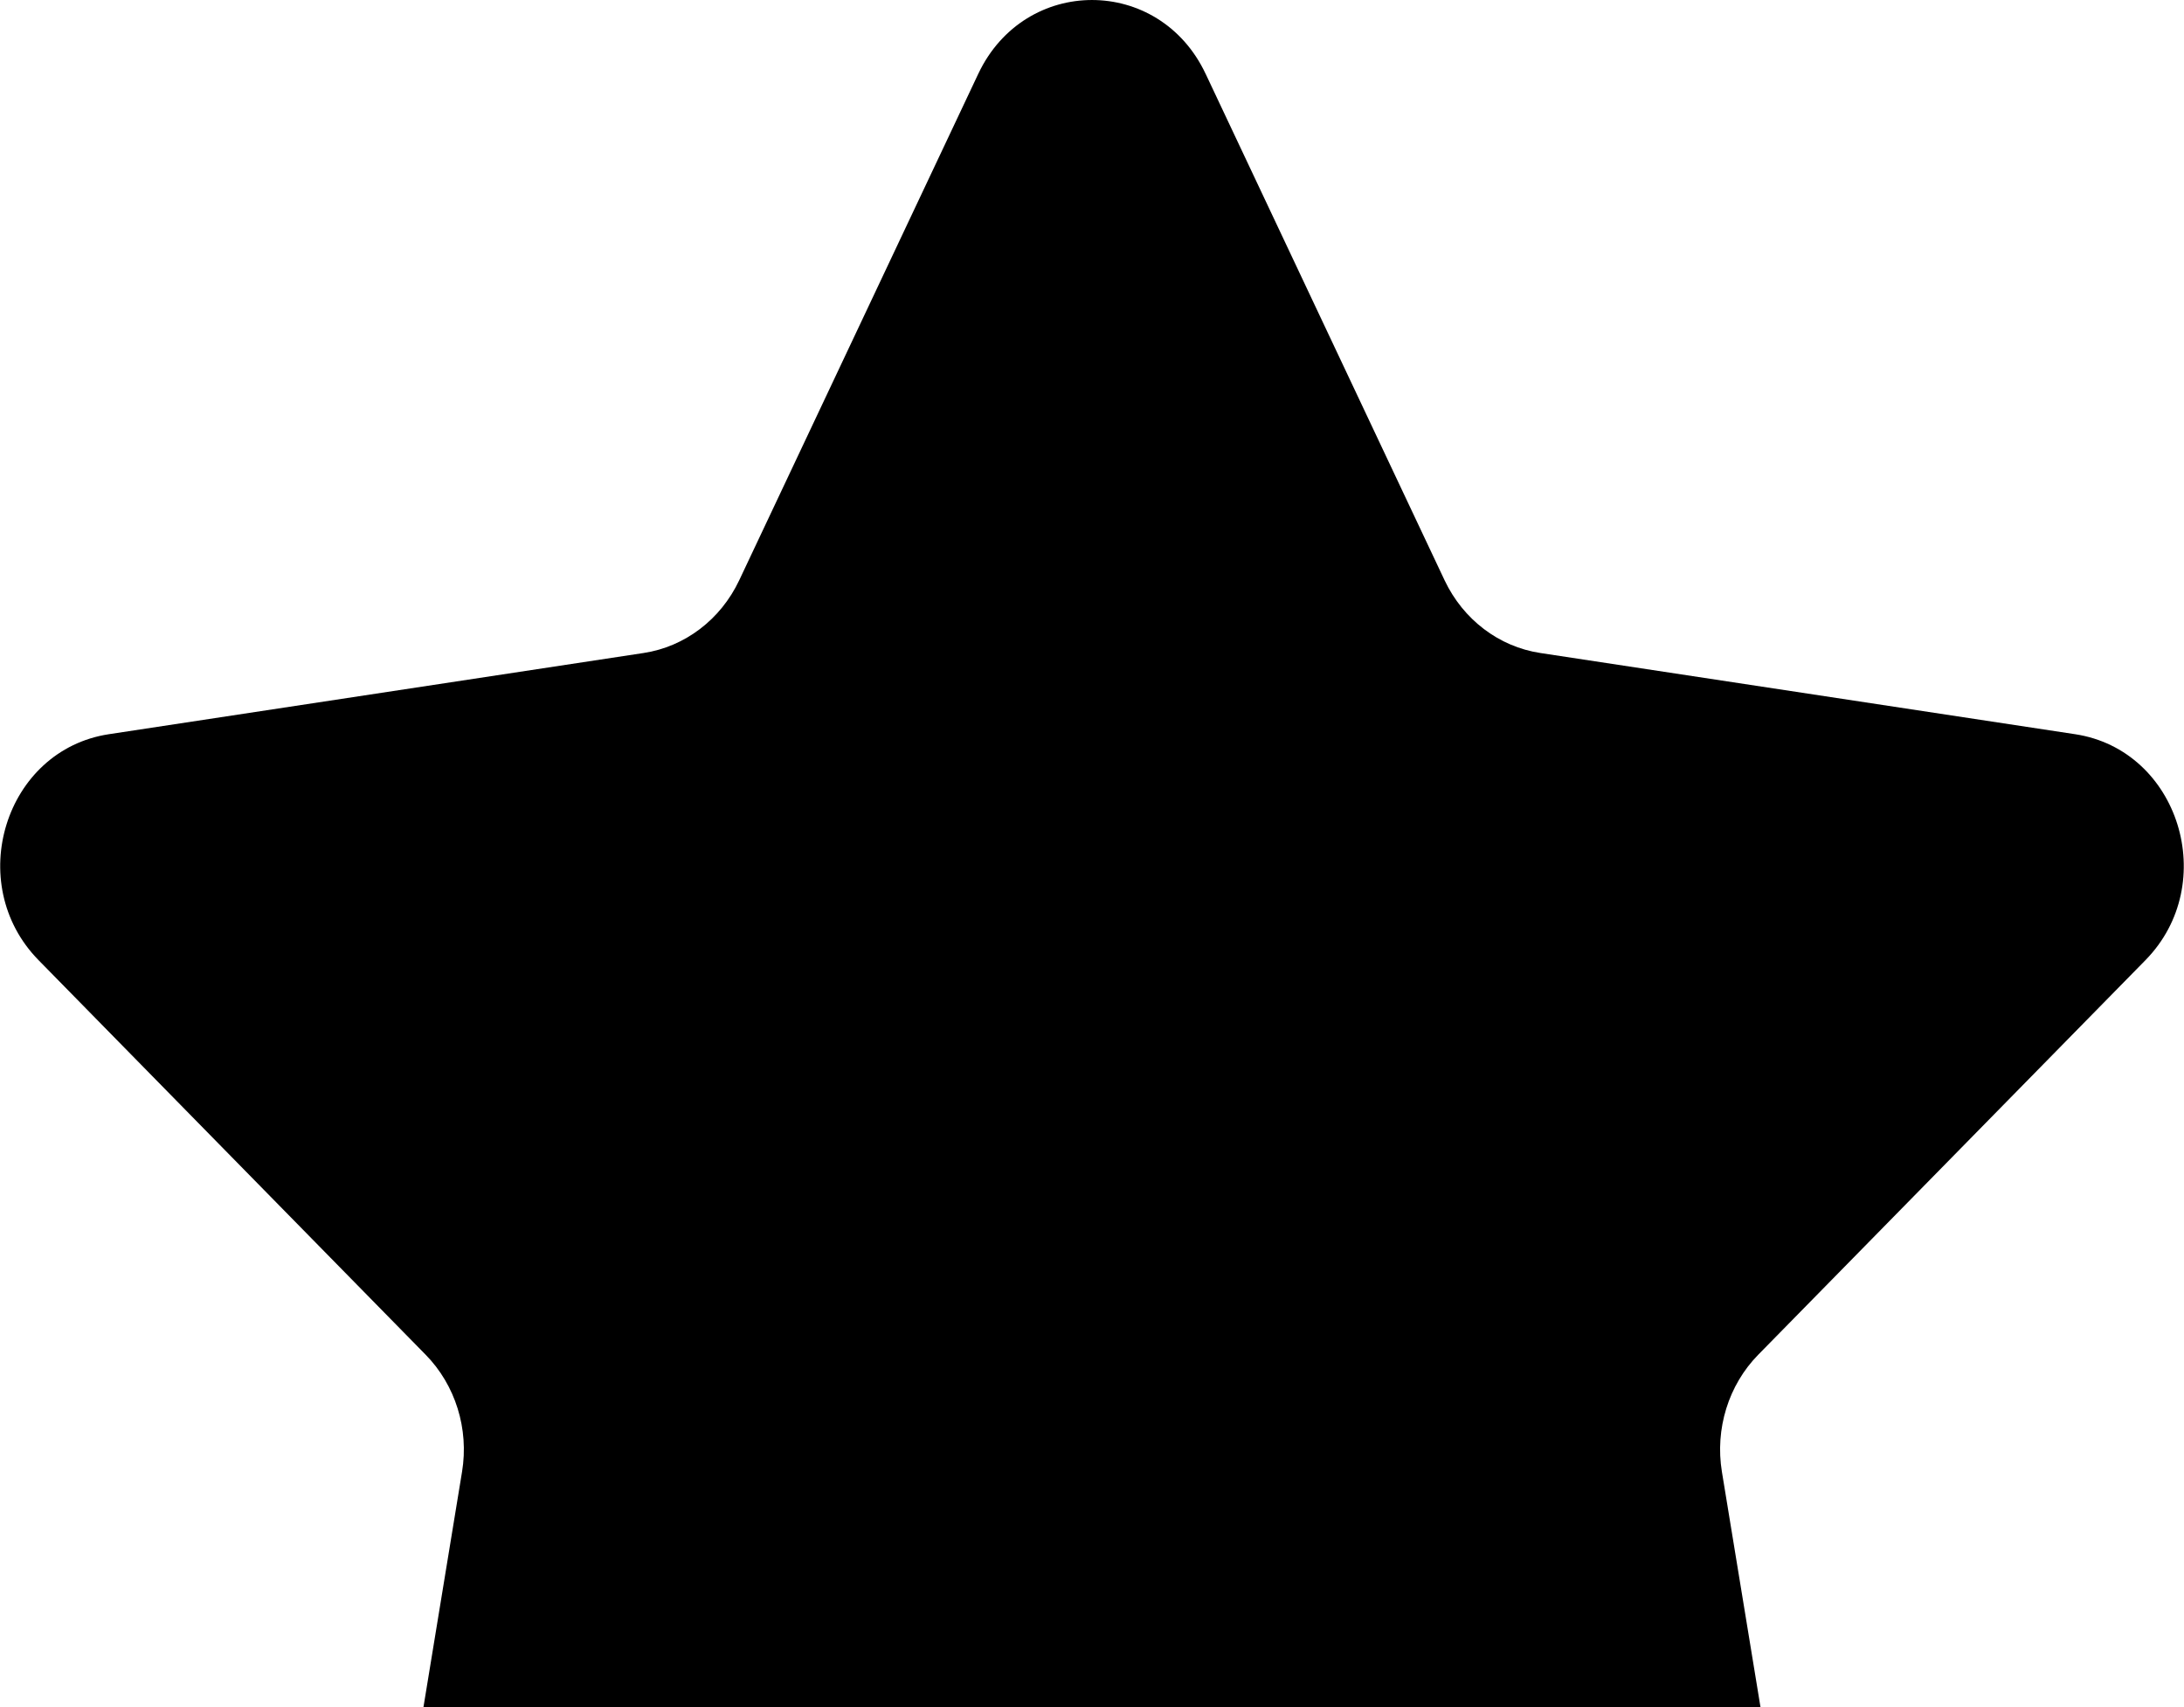
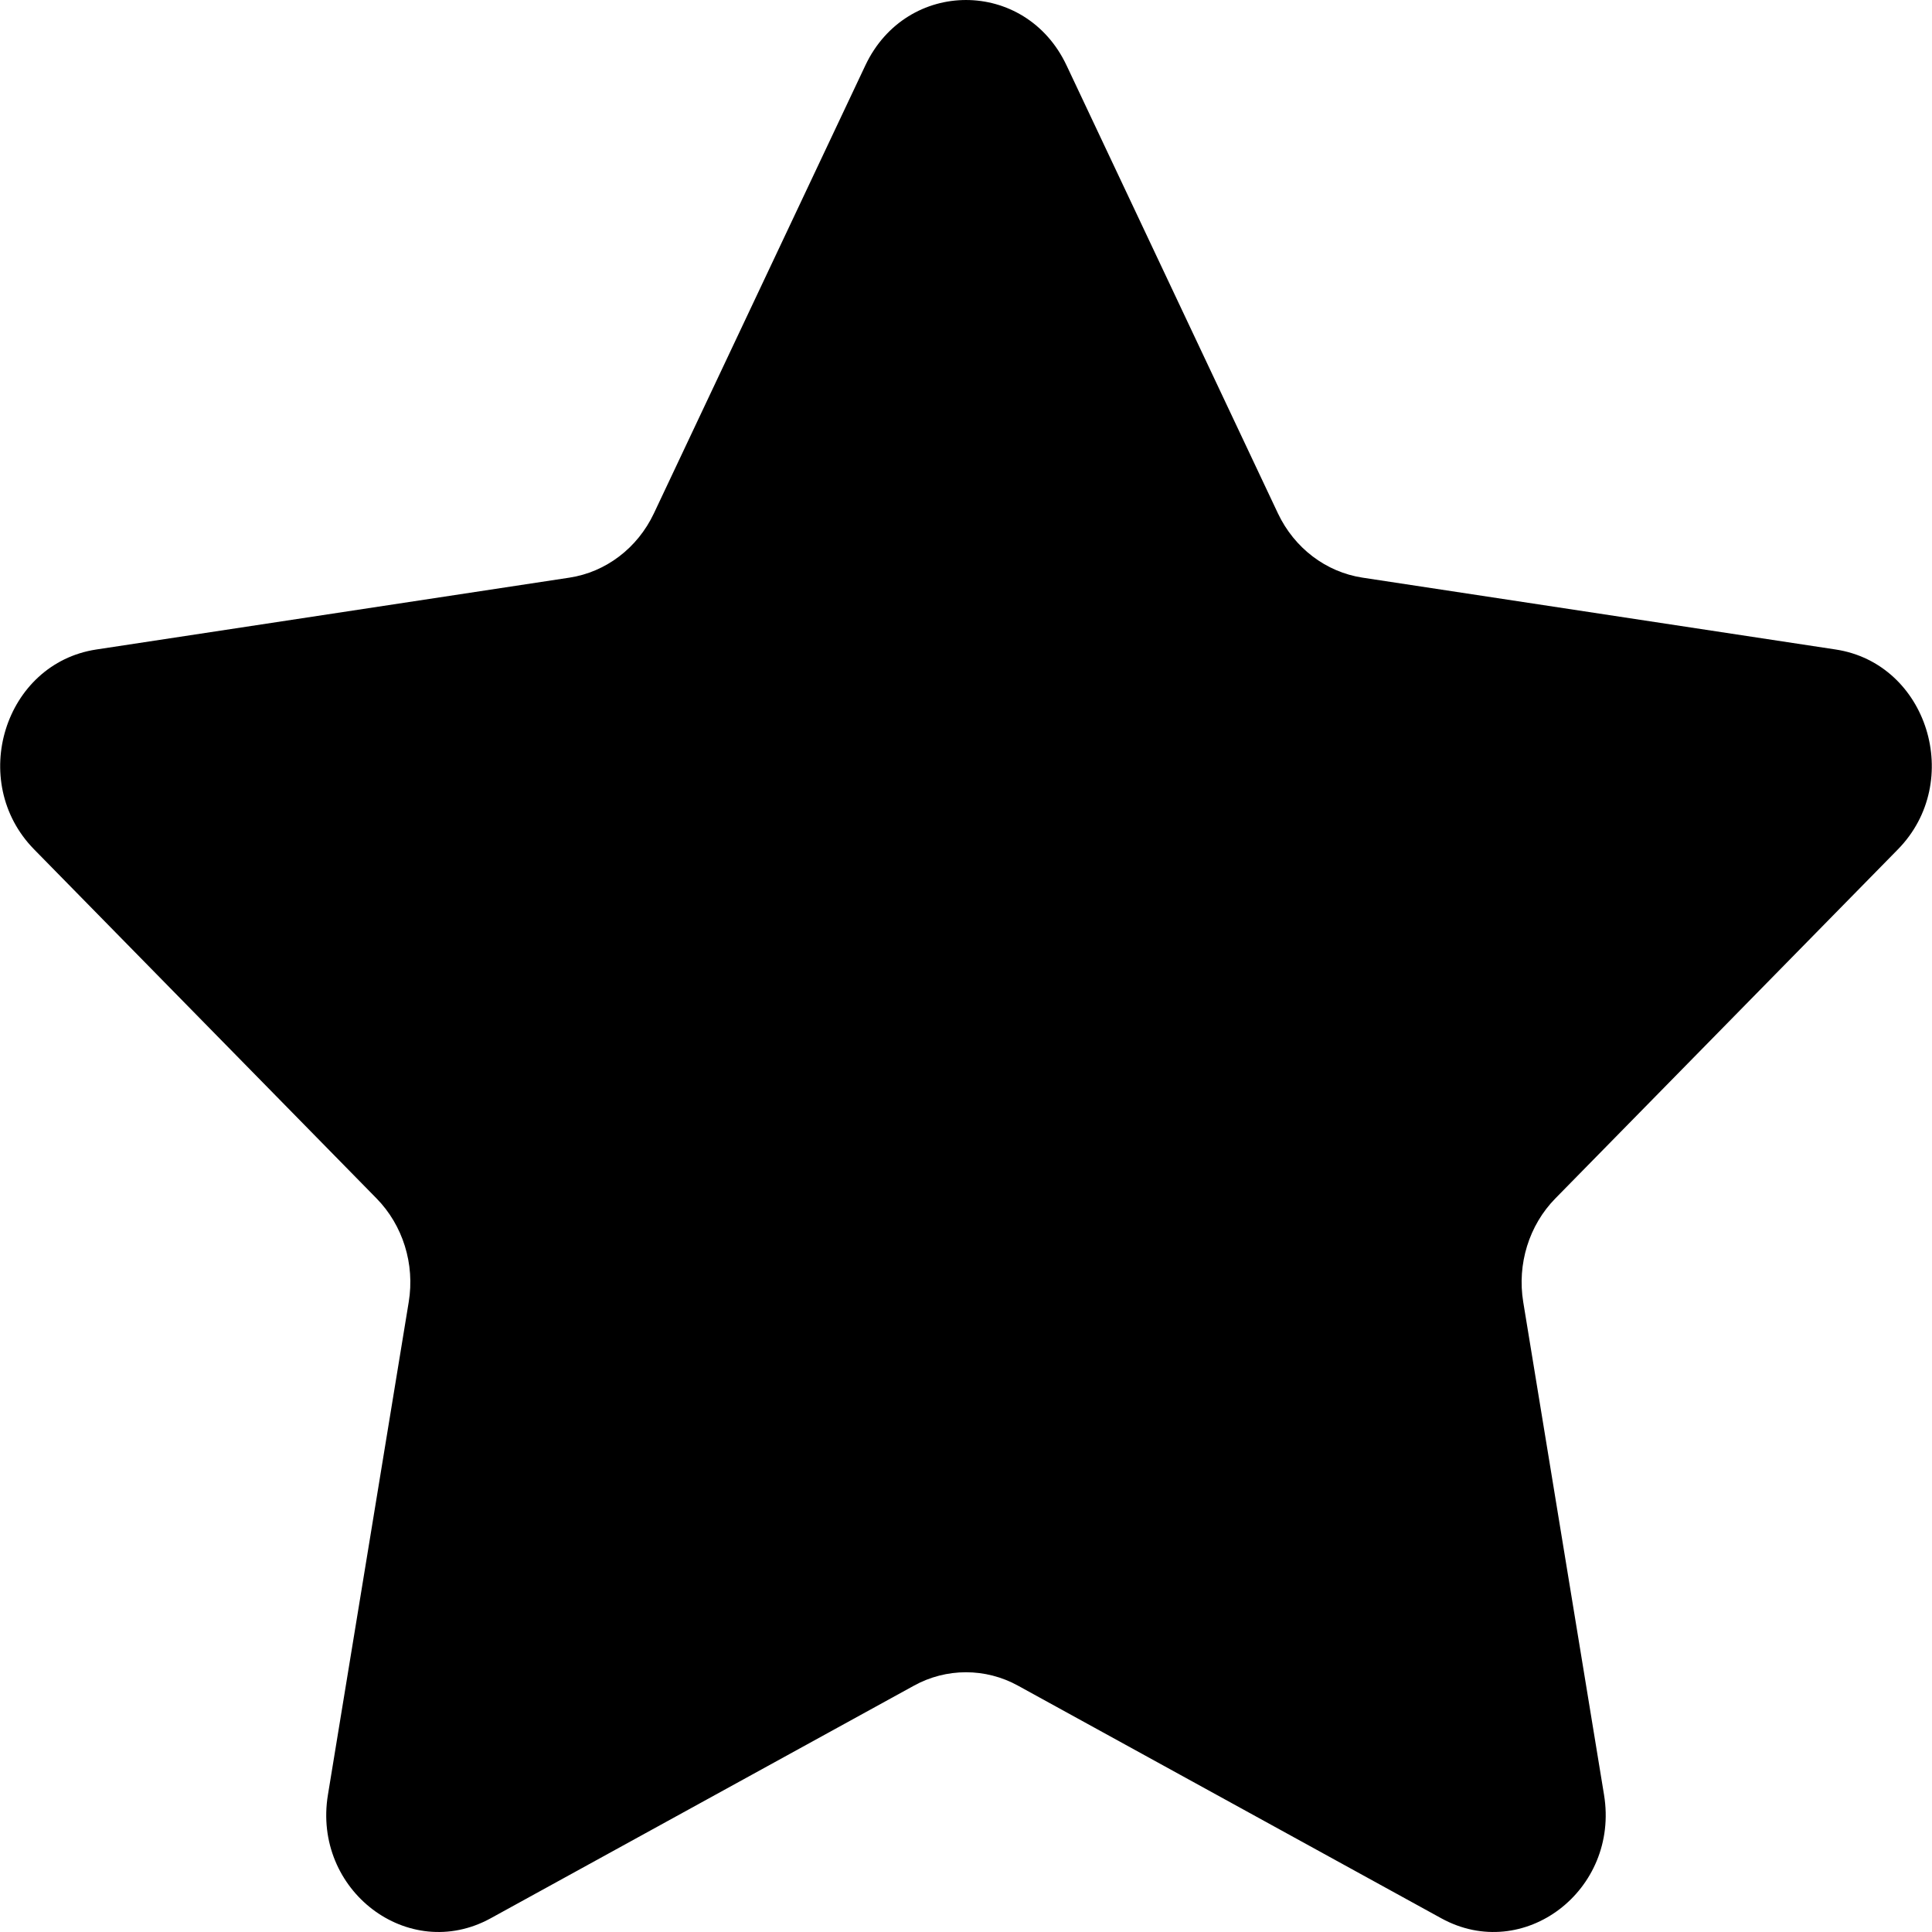
- <svg xmlns="http://www.w3.org/2000/svg" viewBox="0 0 128 100">
-   <path fill="currentColor" d="M70.66 4.328l14.01 29.693c1.088 2.29 3.177 3.882 5.603 4.25l31.347 4.76c6.087.926 8.528 8.756 4.117 13.247L103.05 79.395c-1.75 1.78-2.544 4.352-2.132 6.867l5.352 32.641c1.043 6.337-5.33 11.182-10.778 8.19l-28.039-15.409a7.13 7.13 0 0 0-6.91 0l-28.039 15.41c-5.448 2.99-11.821-1.854-10.777-8.19l5.352-32.642c.415-2.515-.387-5.088-2.136-6.867L2.264 56.278C-2.146 51.787.286 43.957 6.38 43.031l31.343-4.76c2.419-.368 4.51-1.96 5.595-4.25L57.334 4.328c2.728-5.77 10.605-5.77 13.325 0z" />
+ <svg xmlns="http://www.w3.org/2000/svg" viewBox="0 0 128 128">
+   <path d="M70.66 4.328l14.01 29.693c1.088 2.29 3.177 3.882 5.603 4.25l31.347 4.76c6.087.926 8.528 8.756 4.117 13.247L103.05 79.395c-1.75 1.78-2.544 4.352-2.132 6.867l5.352 32.641c1.043 6.337-5.33 11.182-10.778 8.19l-28.039-15.409a7.13 7.13 0 0 0-6.91 0l-28.039 15.41c-5.448 2.99-11.821-1.854-10.777-8.19l5.352-32.642c.415-2.515-.387-5.088-2.136-6.867L2.264 56.278C-2.146 51.787.286 43.957 6.38 43.031l31.343-4.76c2.419-.368 4.51-1.96 5.595-4.25L57.334 4.328c2.728-5.77 10.605-5.77 13.325 0z" />
</svg>
